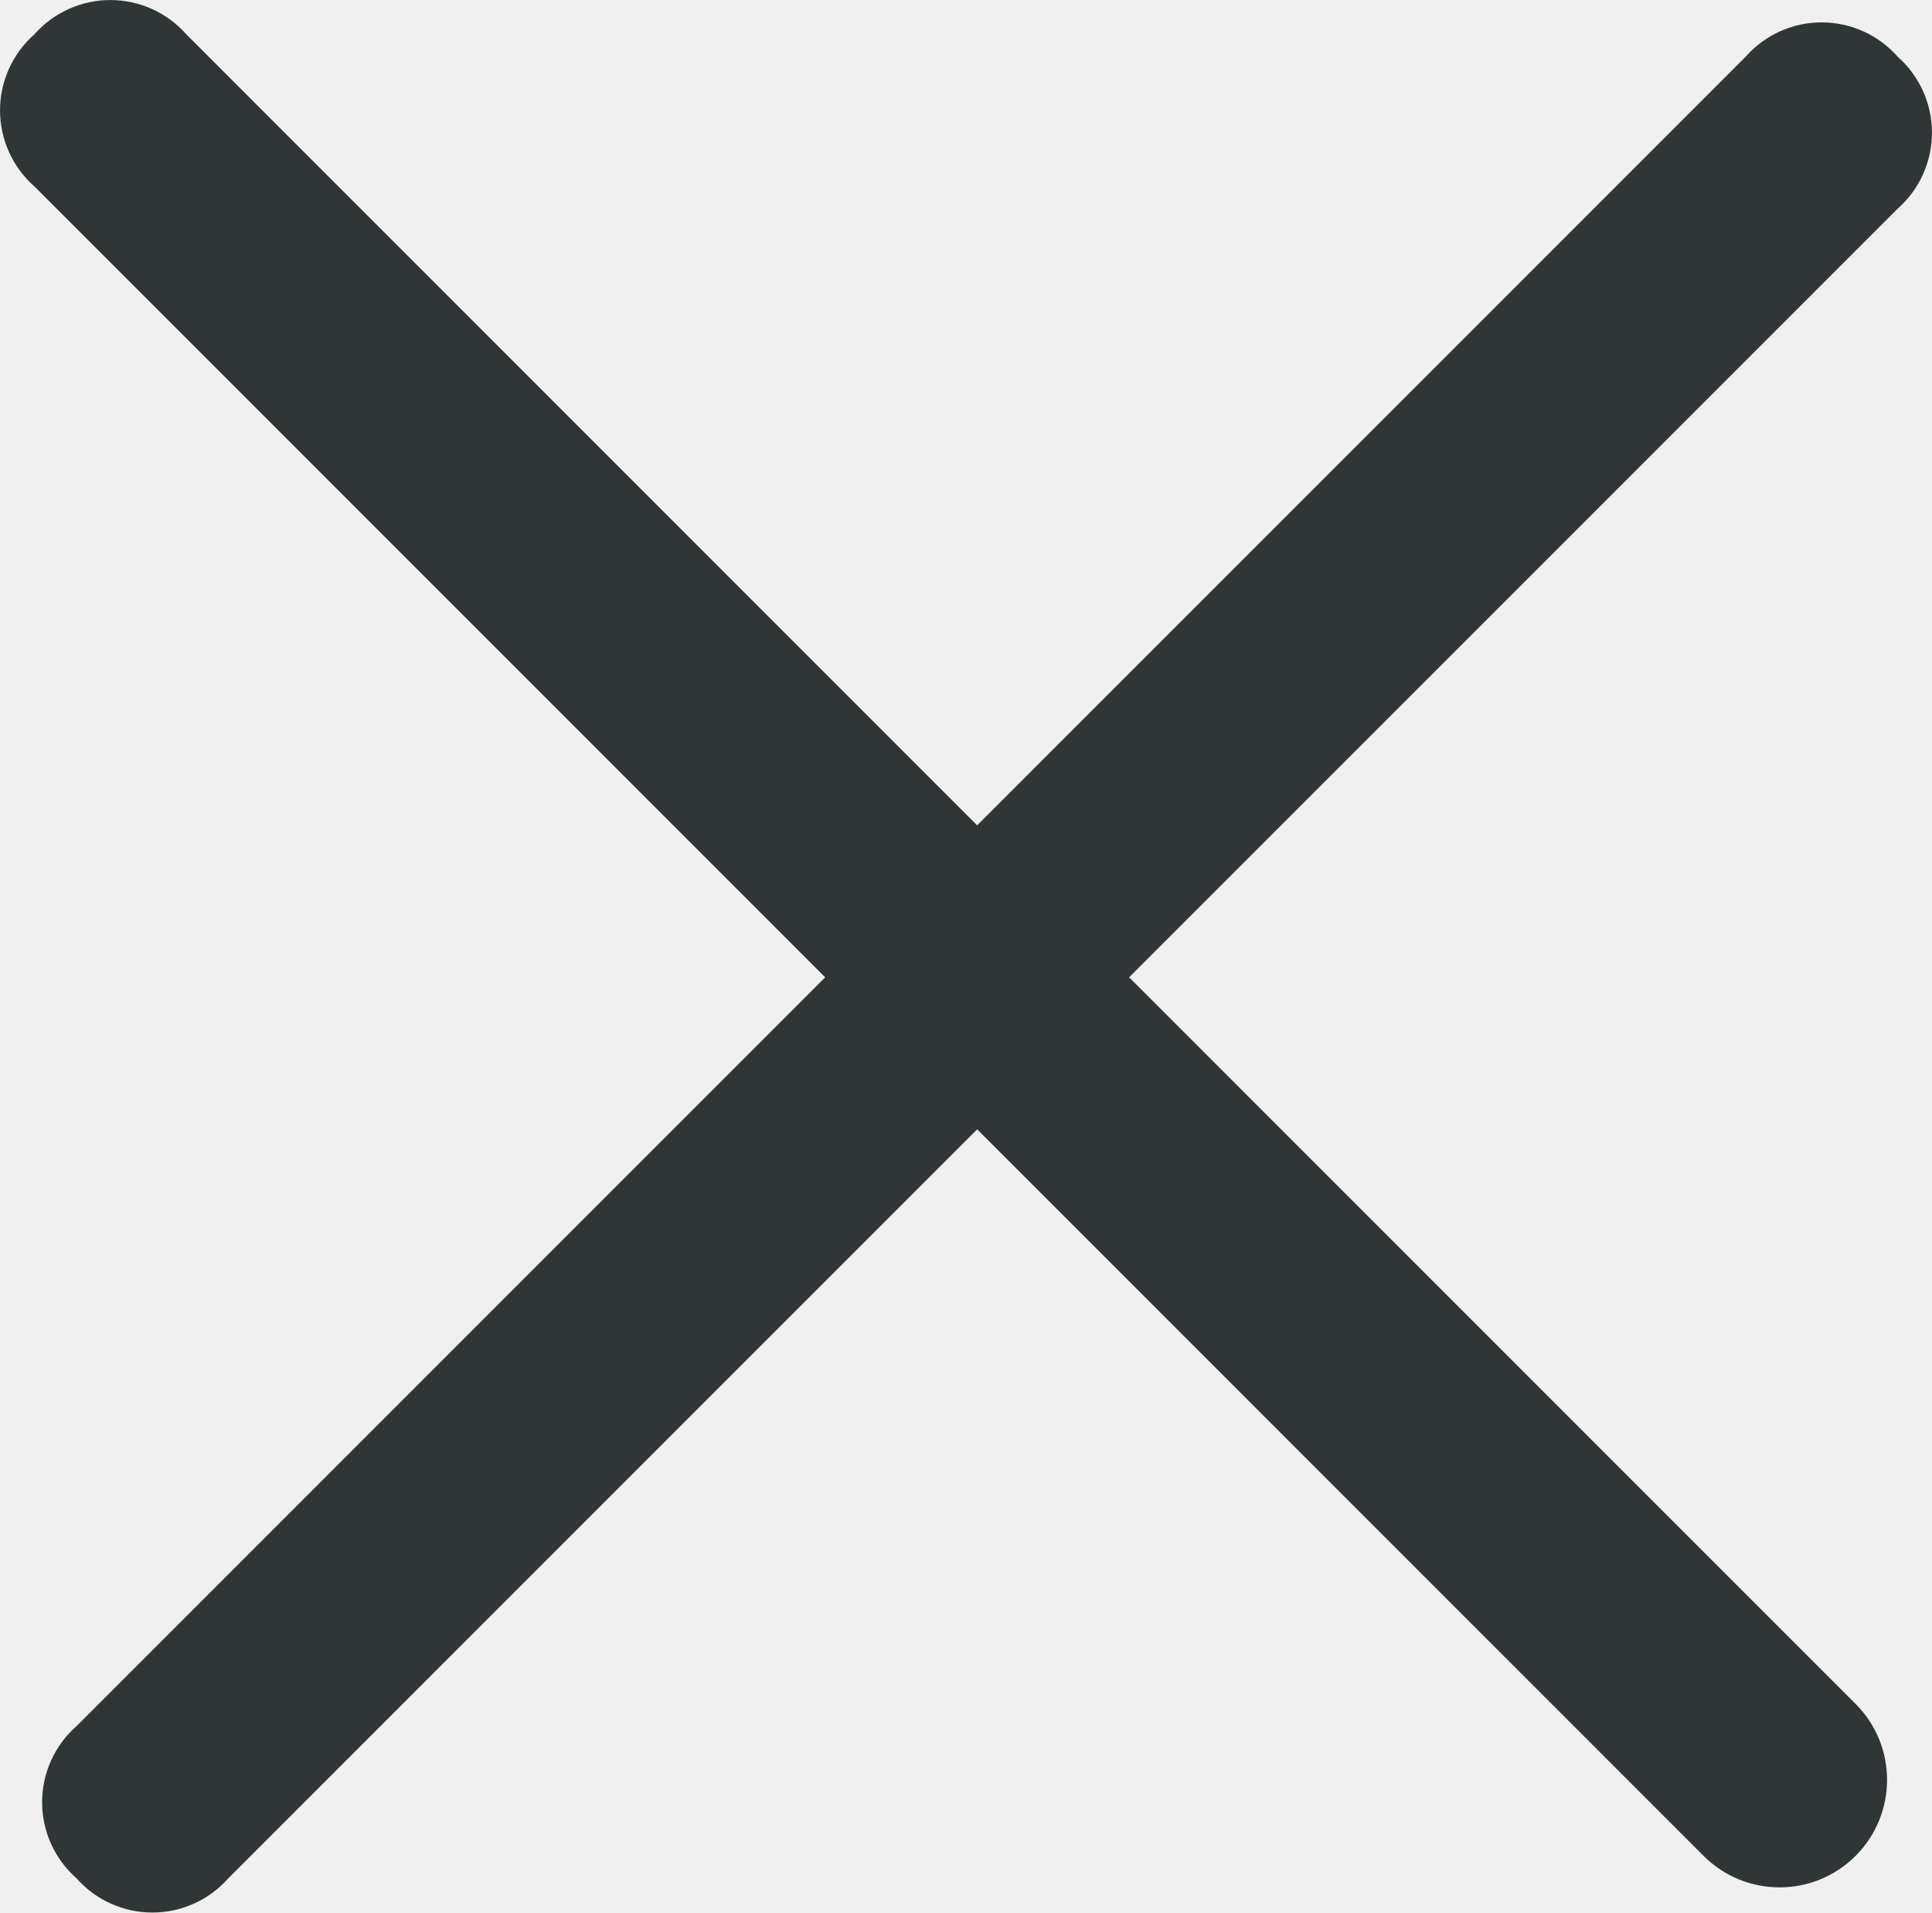
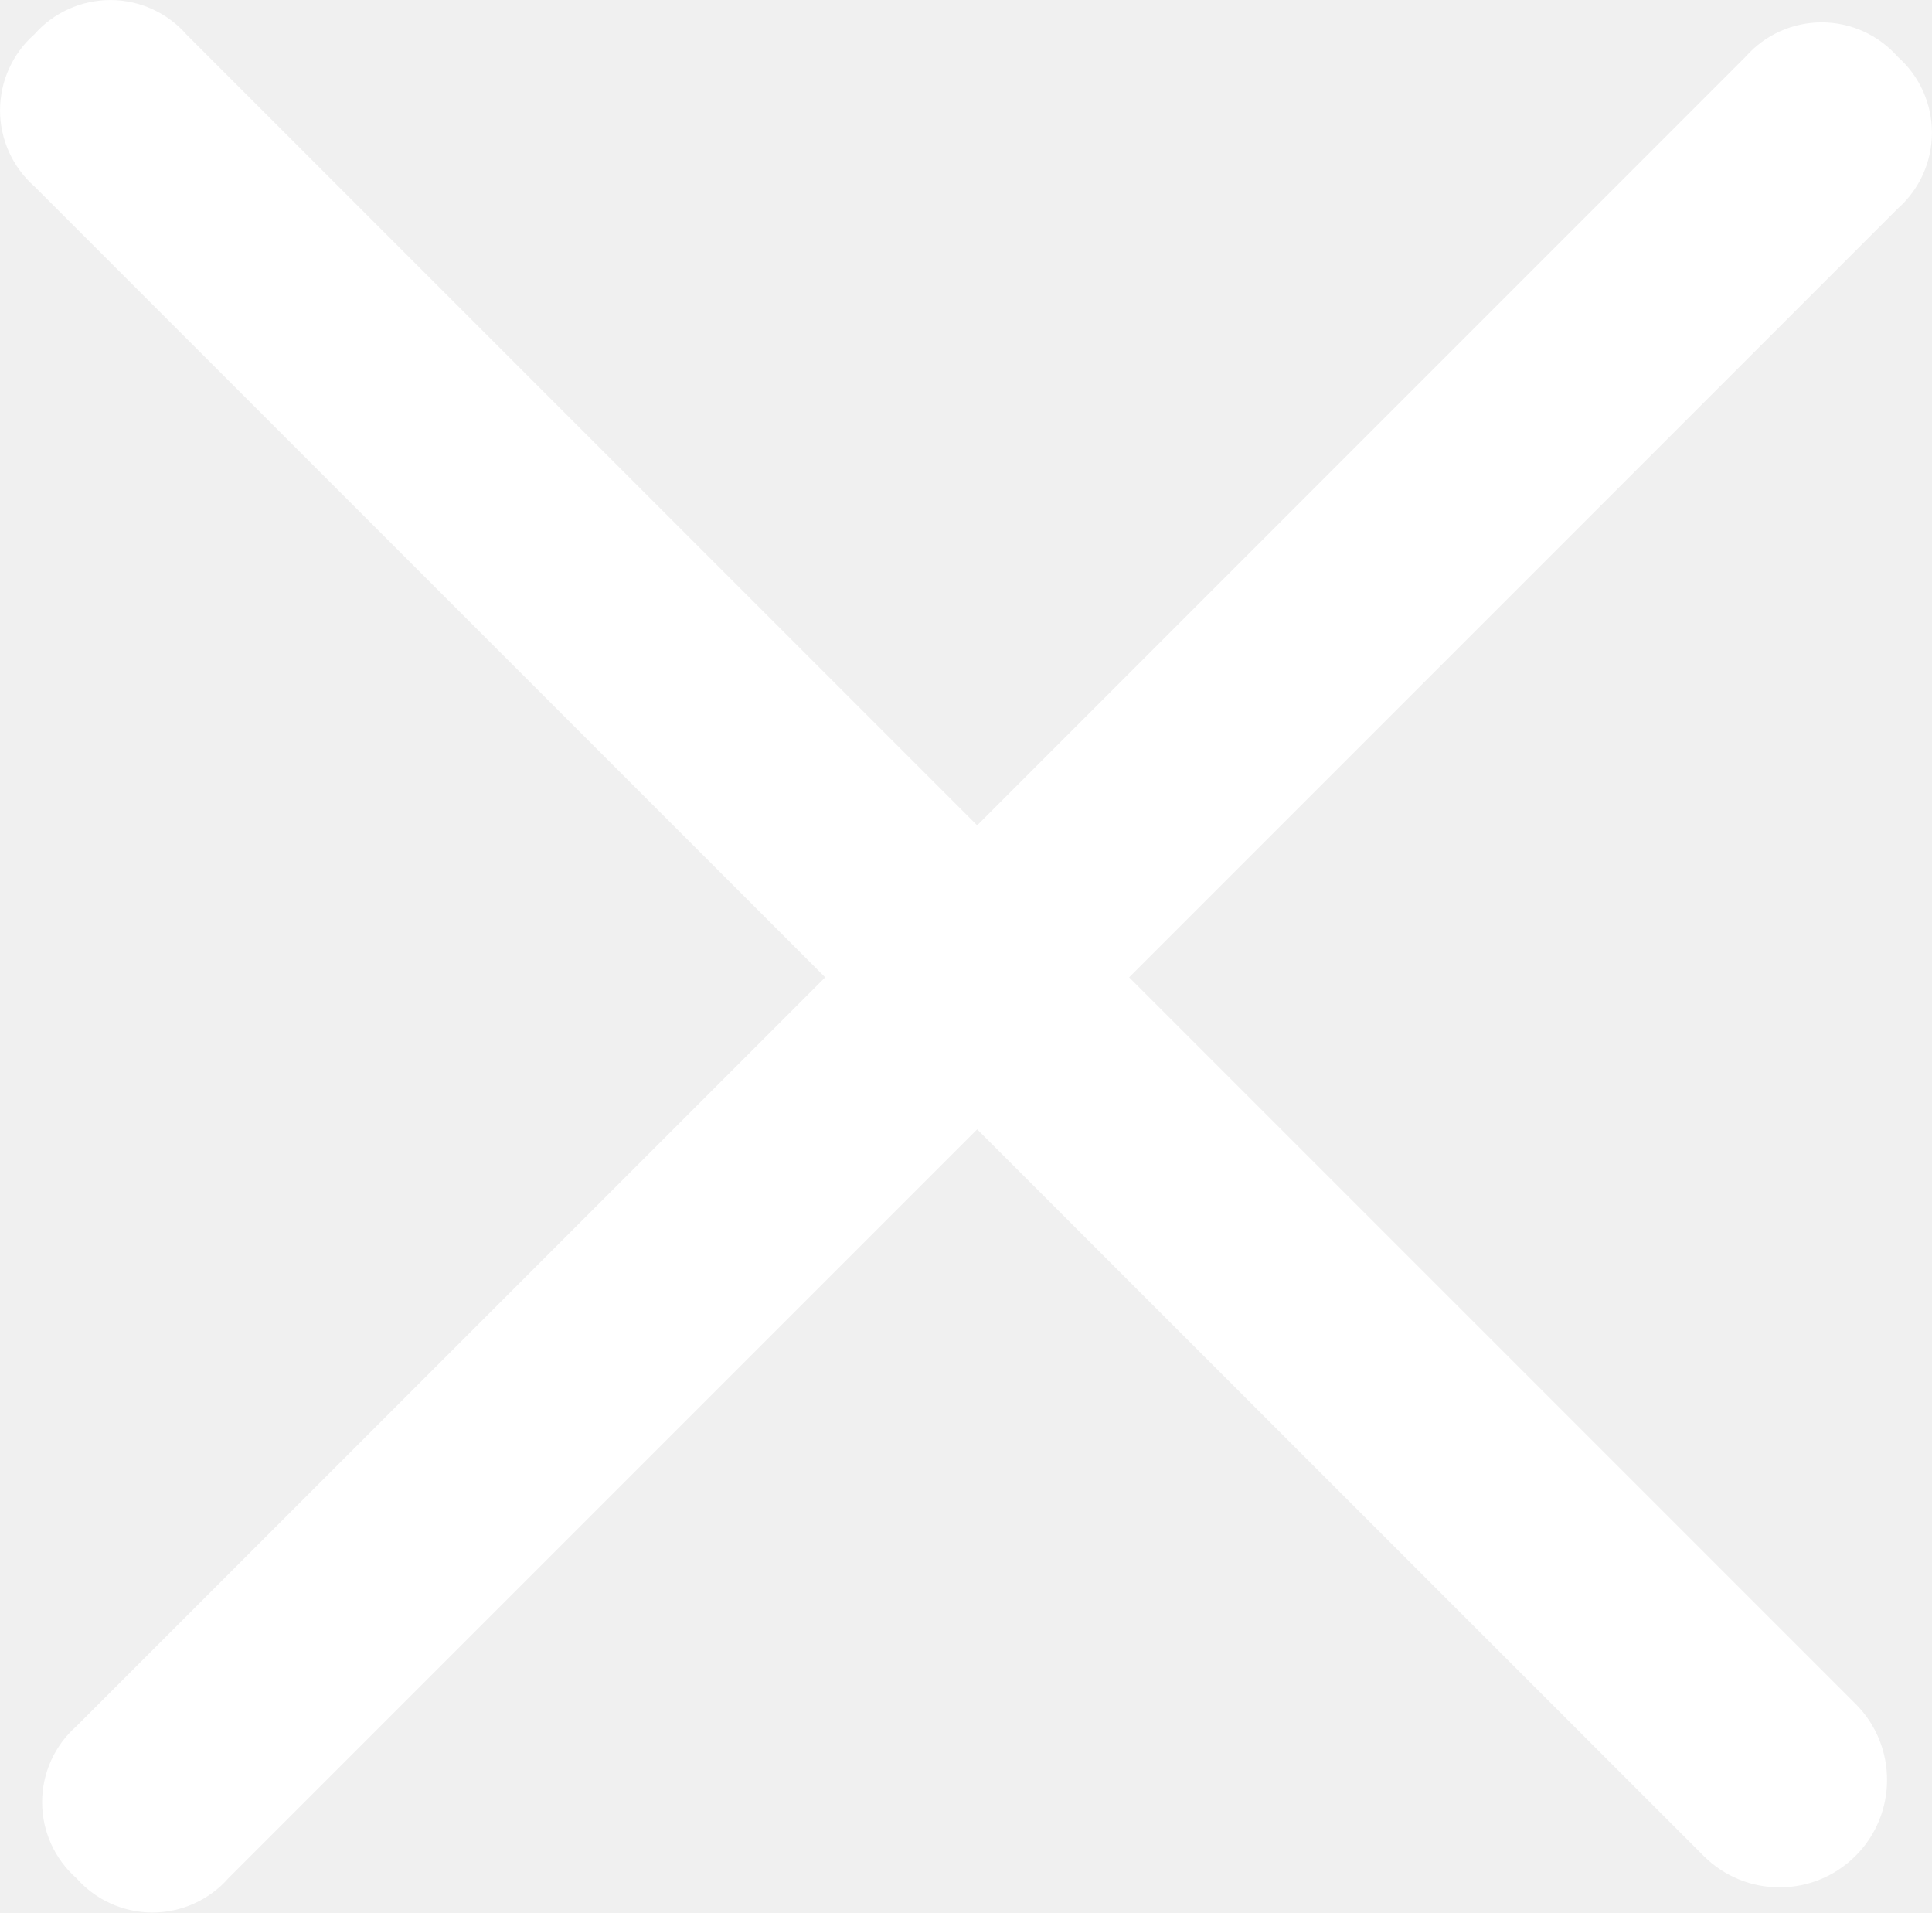
<svg xmlns="http://www.w3.org/2000/svg" viewBox="0 0 22.5 22.27">
  <defs>
-     <style>.e976b01e-b823-4a33-afa4-7e423e5efc07{fill:#303536;}</style>
+     <style>.e976b01e-b823-4a33-afa4-7e423e5efc07{fill:#FFFFFF;}</style>
  </defs>
  <g id="bc0933f0-4035-477f-a26f-3729a5f20fc6" data-name="Layer 2">
    <g id="ac142a7b-f51d-4aa6-8dfb-c0c4fdfa64fb" data-name="Layer 1">
      <path class="e976b01e-b823-4a33-afa4-7e423e5efc07" d="M.4,2.17,19.84,21.61a1.25,1.25,0,1,0,1.77-1.77L2.17.4A1.18,1.18,0,0,0,.4.4,1.18,1.18,0,0,0,.4,2.17Z" />
      <path class="e976b01e-b823-4a33-afa4-7e423e5efc07" d="M2.66,21.87,22.1,2.43a1.18,1.18,0,0,0,0-1.77,1.18,1.18,0,0,0-1.77,0L.89,20.1a1.18,1.18,0,0,0,0,1.77A1.18,1.18,0,0,0,2.66,21.87Z" />
    </g>
  </g>
</svg>
